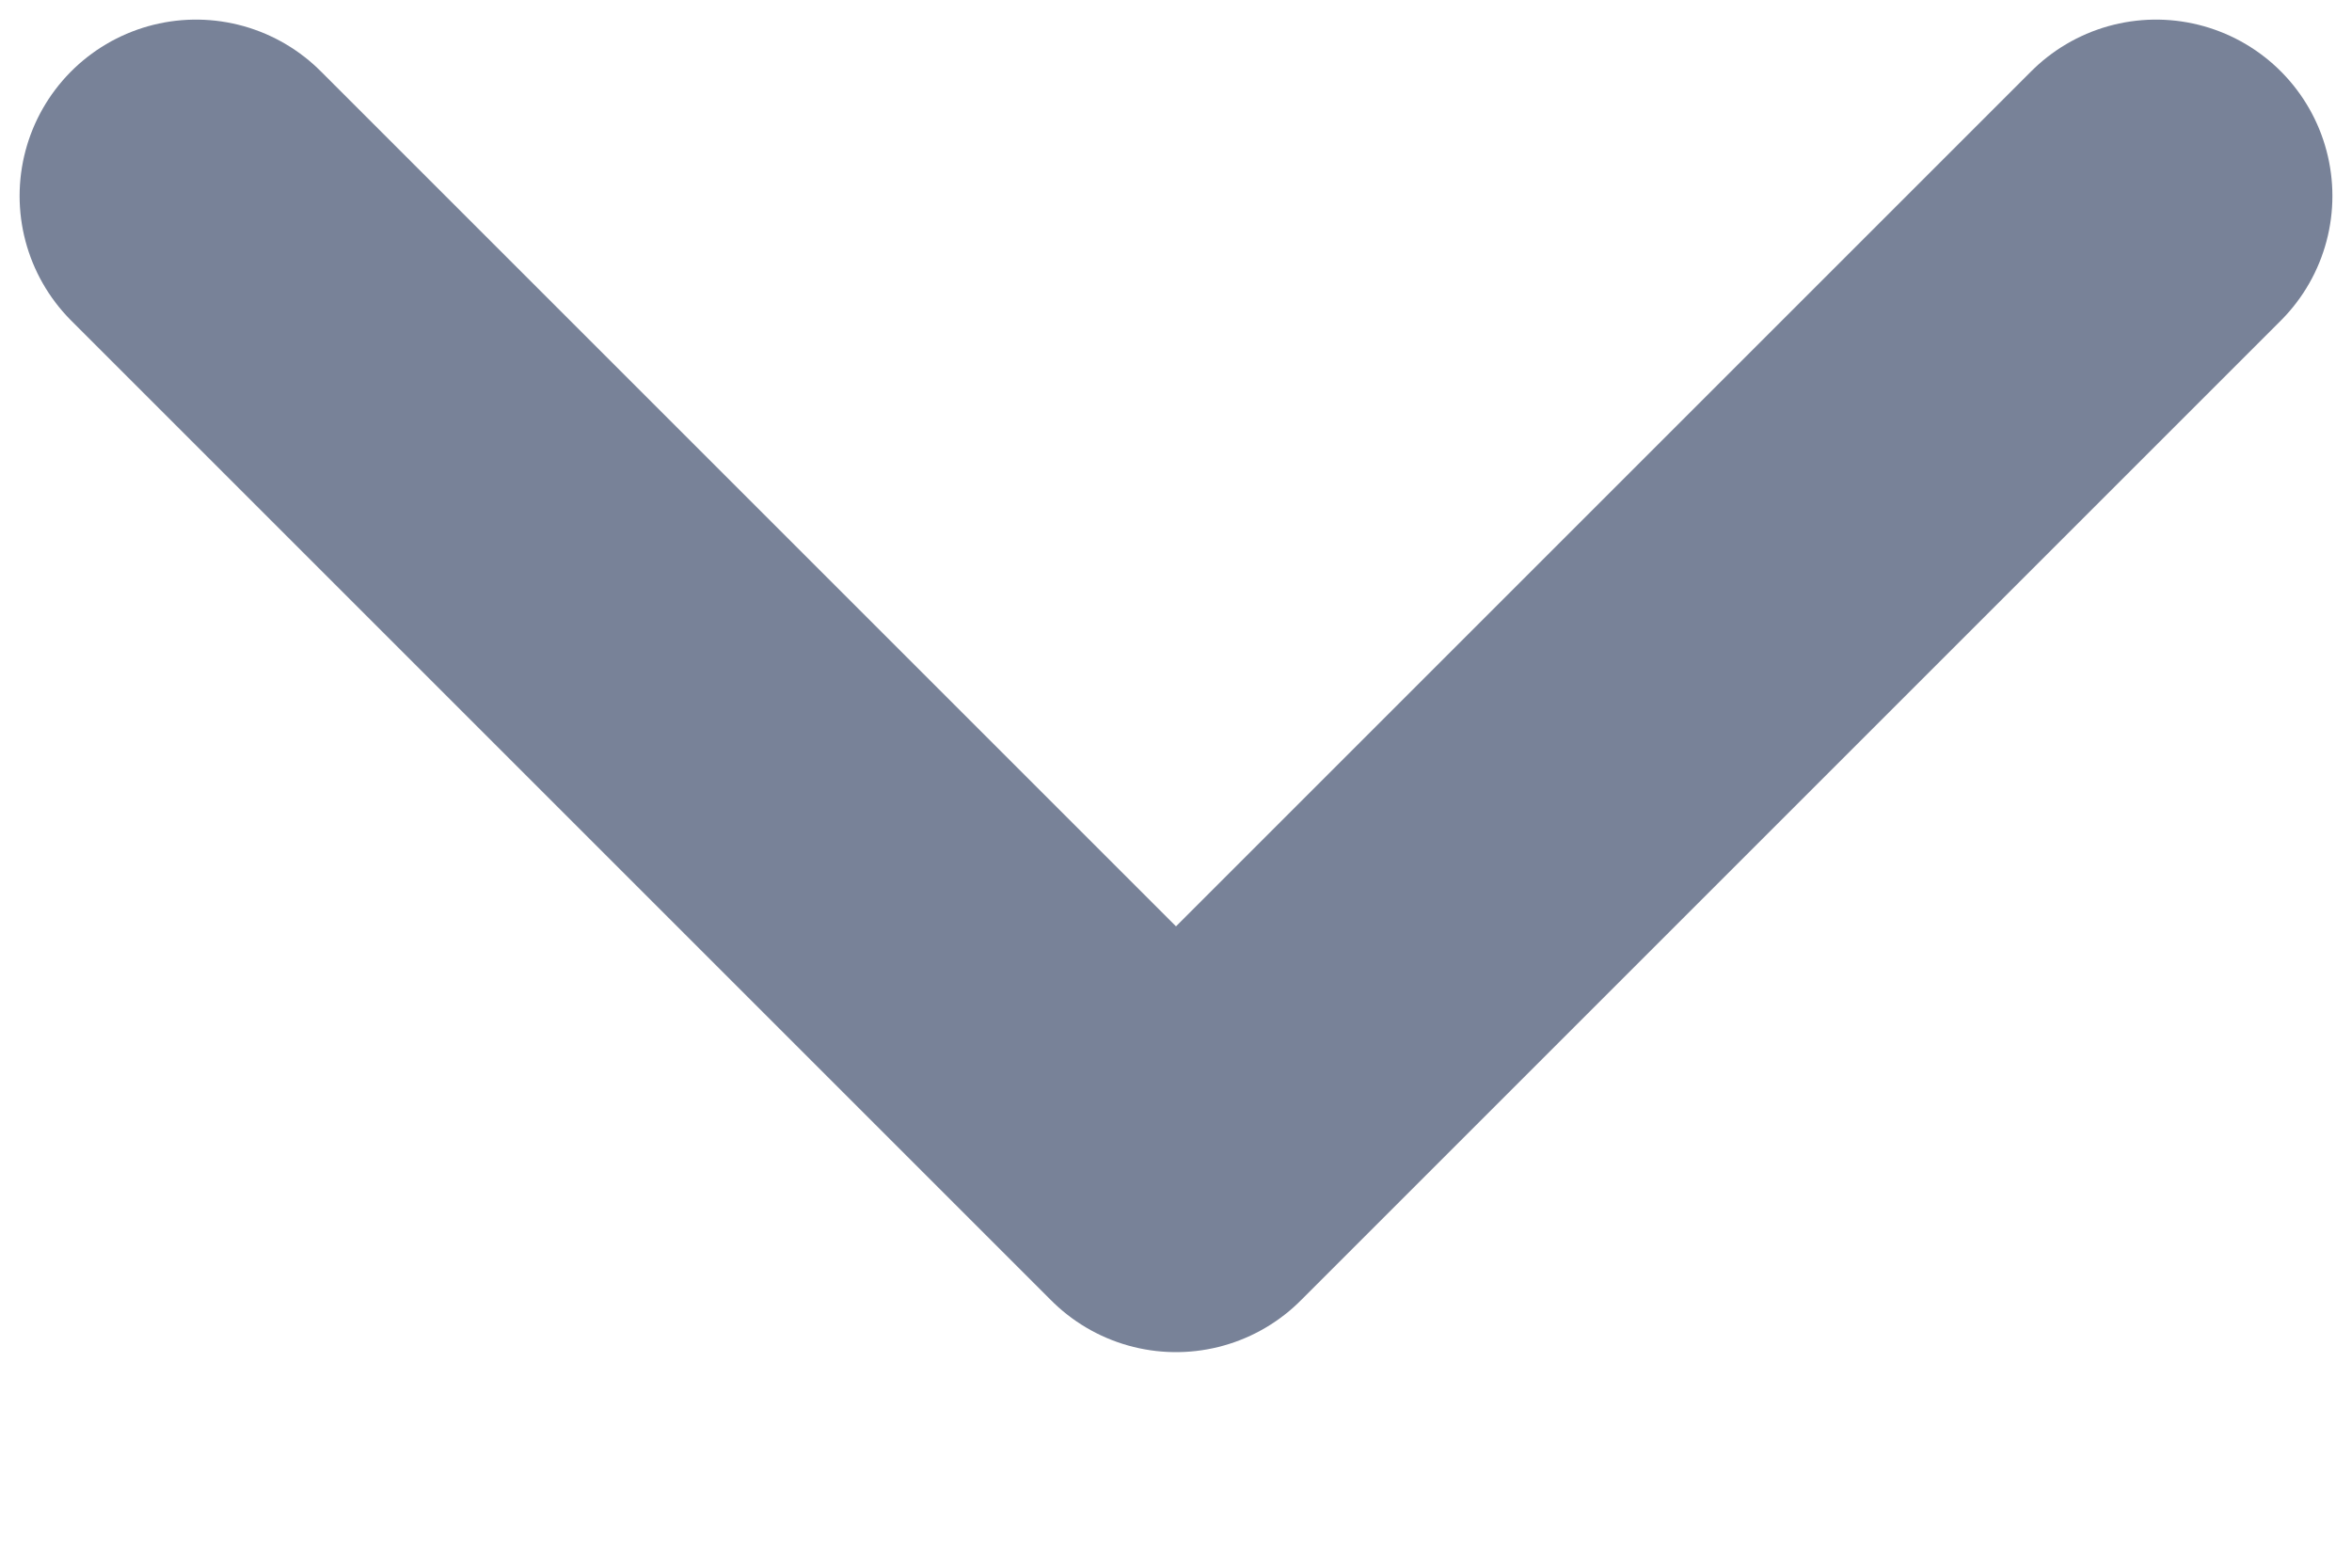
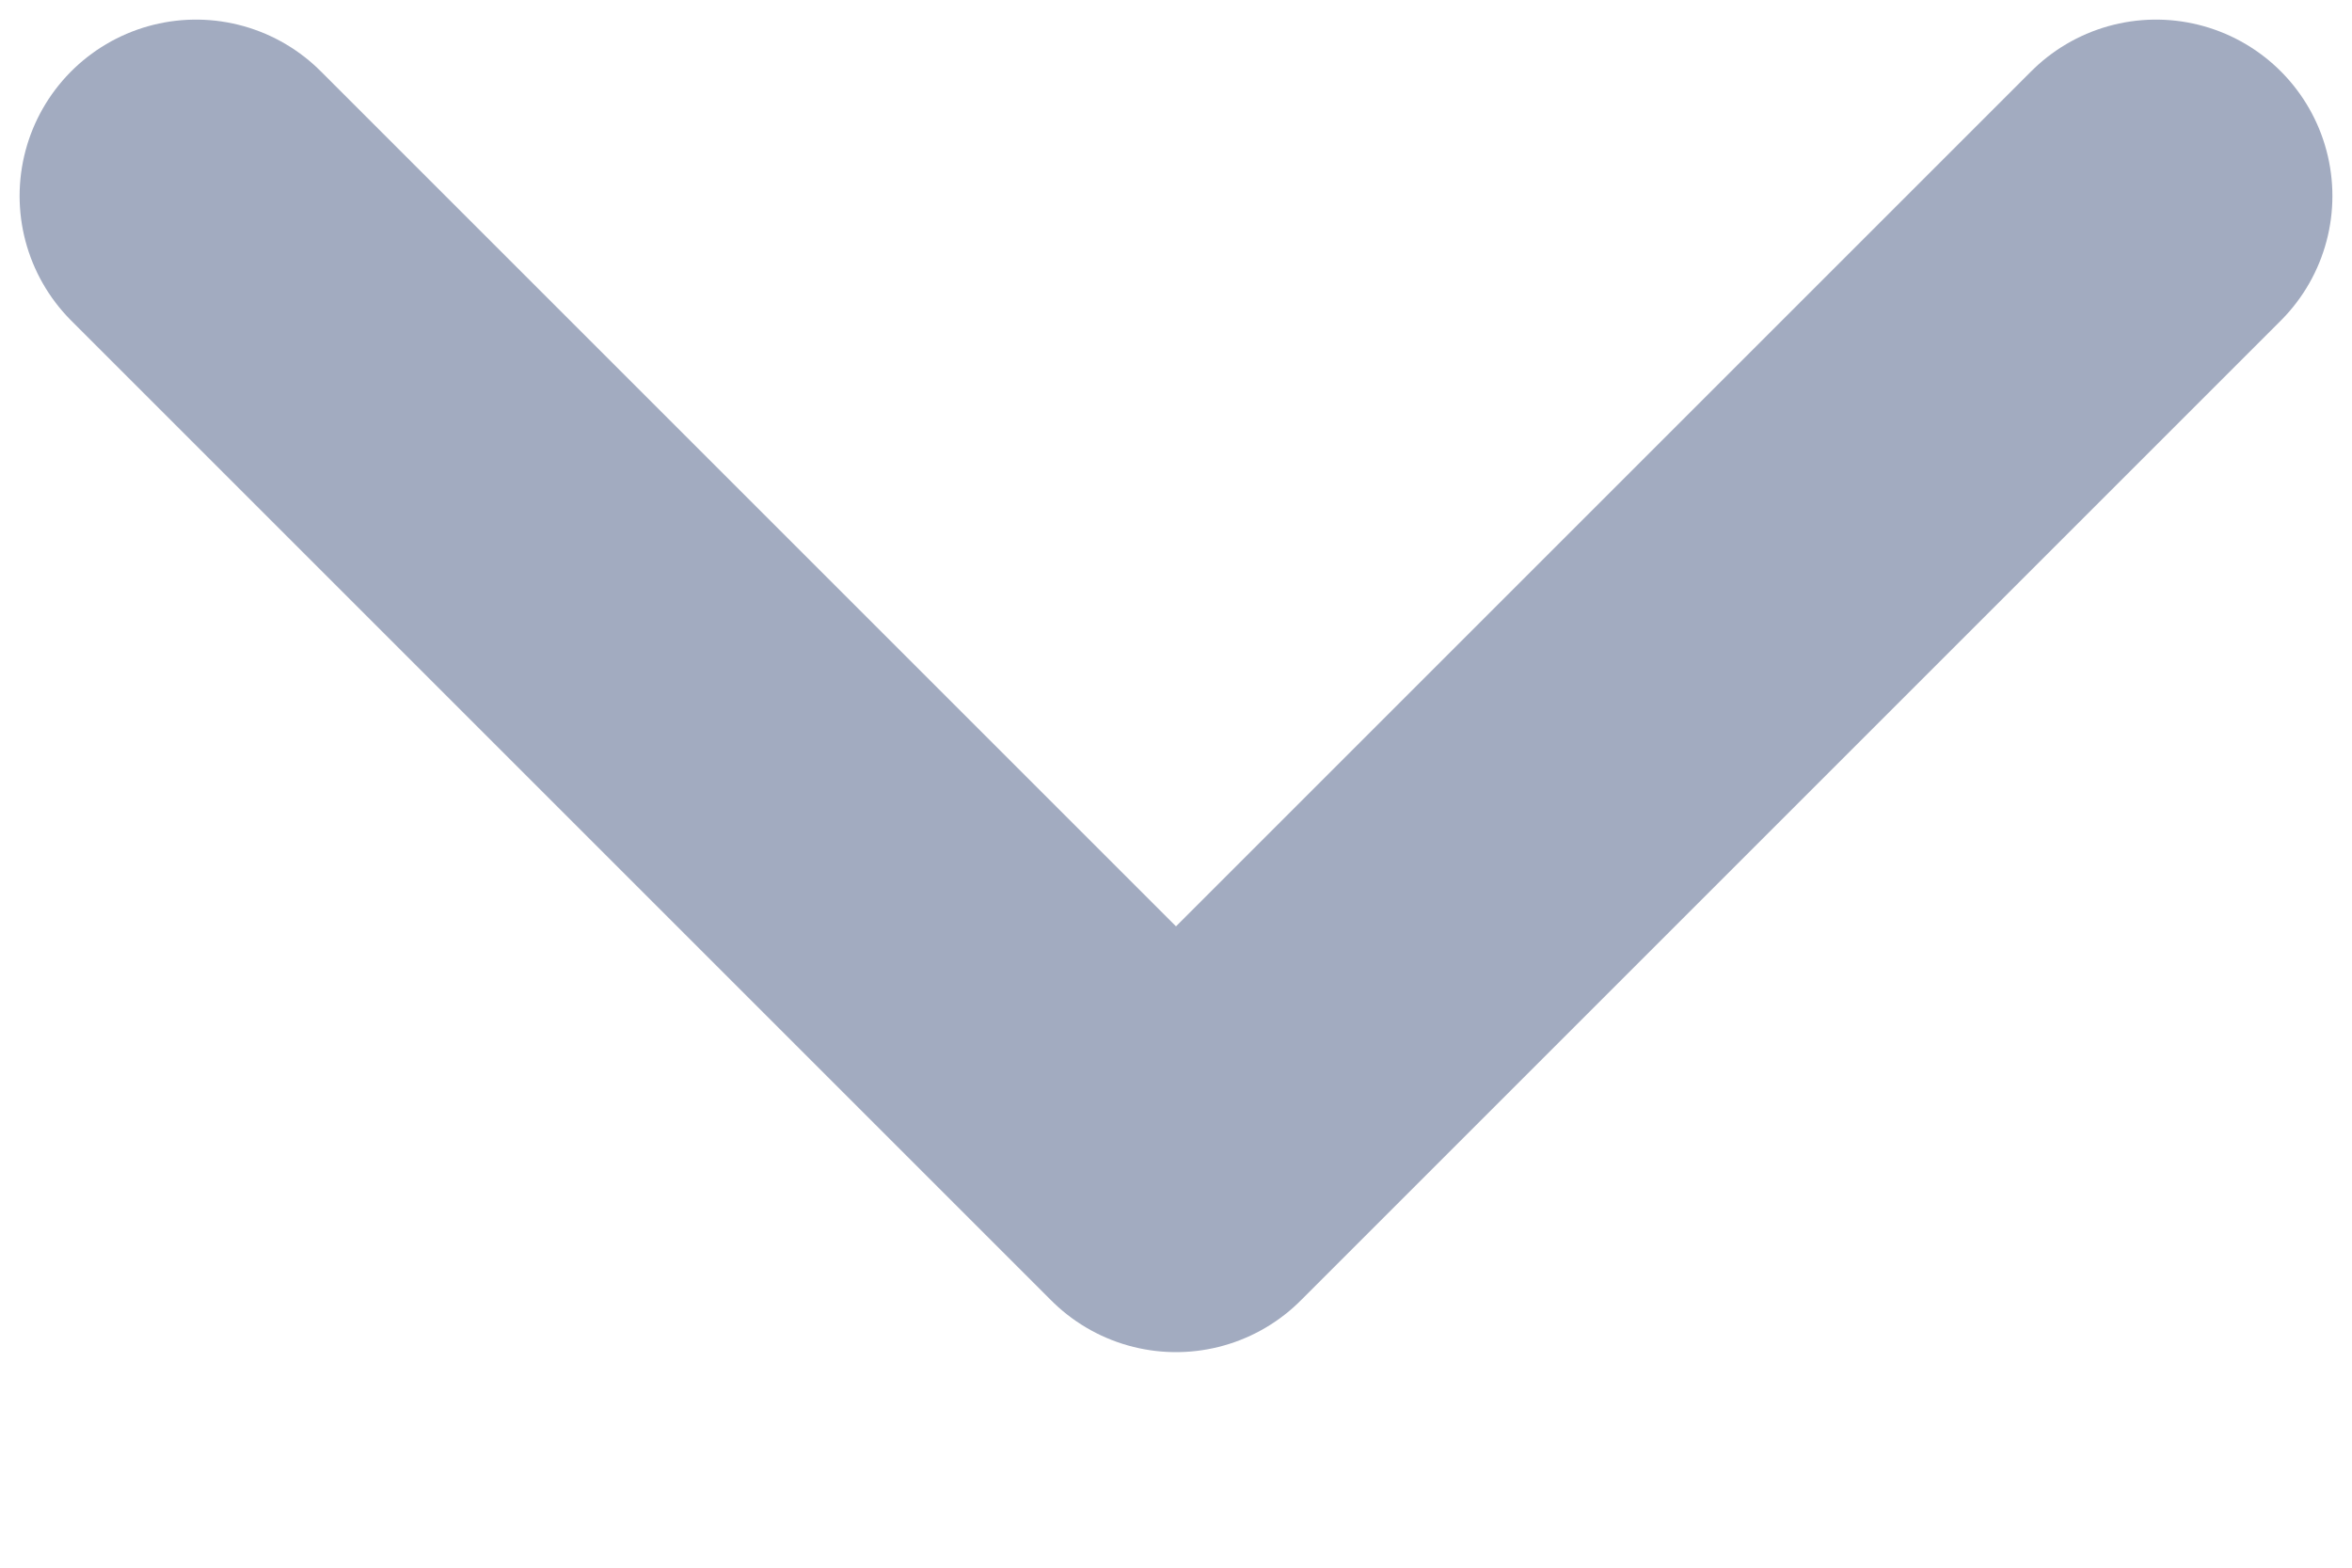
<svg xmlns="http://www.w3.org/2000/svg" width="12" height="8" viewBox="0 0 12 8">
-   <path d="m1 1 5 5 5-5" fill="none" stroke="#788298" stroke-width="1.8" stroke-linecap="round" stroke-linejoin="round" />
+   <path d="m1 1 5 5 5-5" fill="none" stroke="#A2ABC0" stroke-width="1.8" stroke-linecap="round" stroke-linejoin="round" />
</svg>
